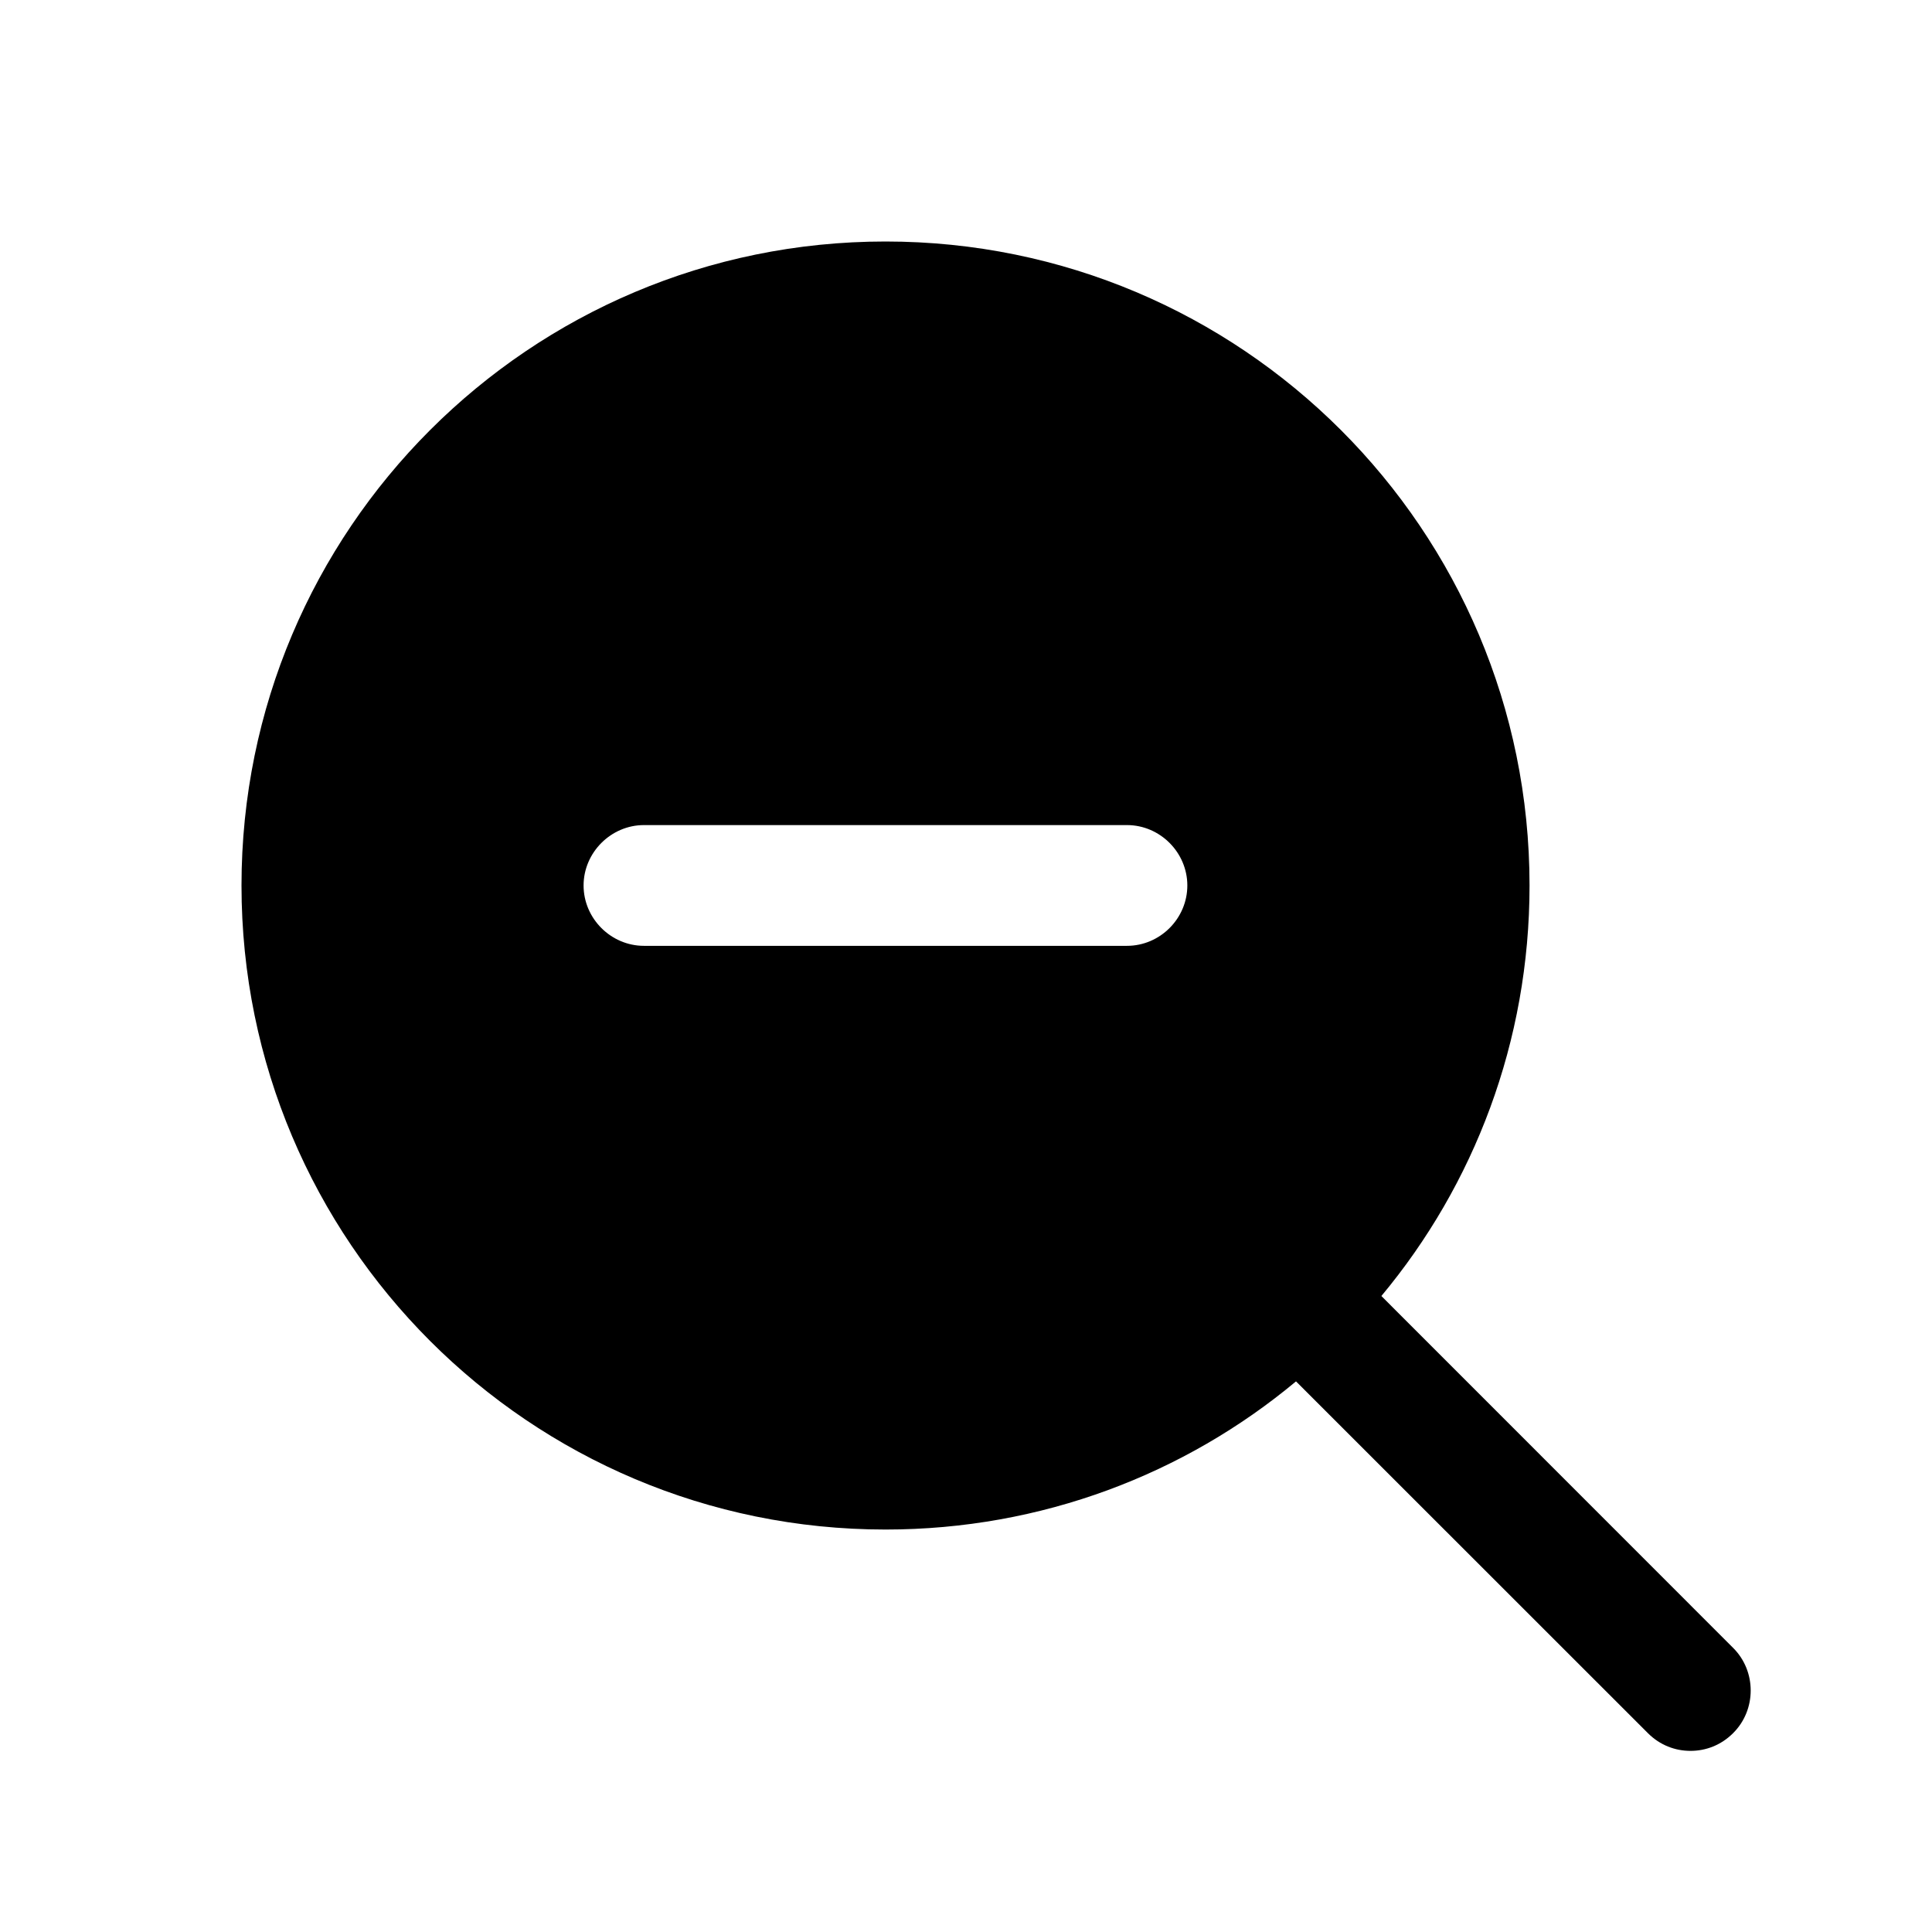
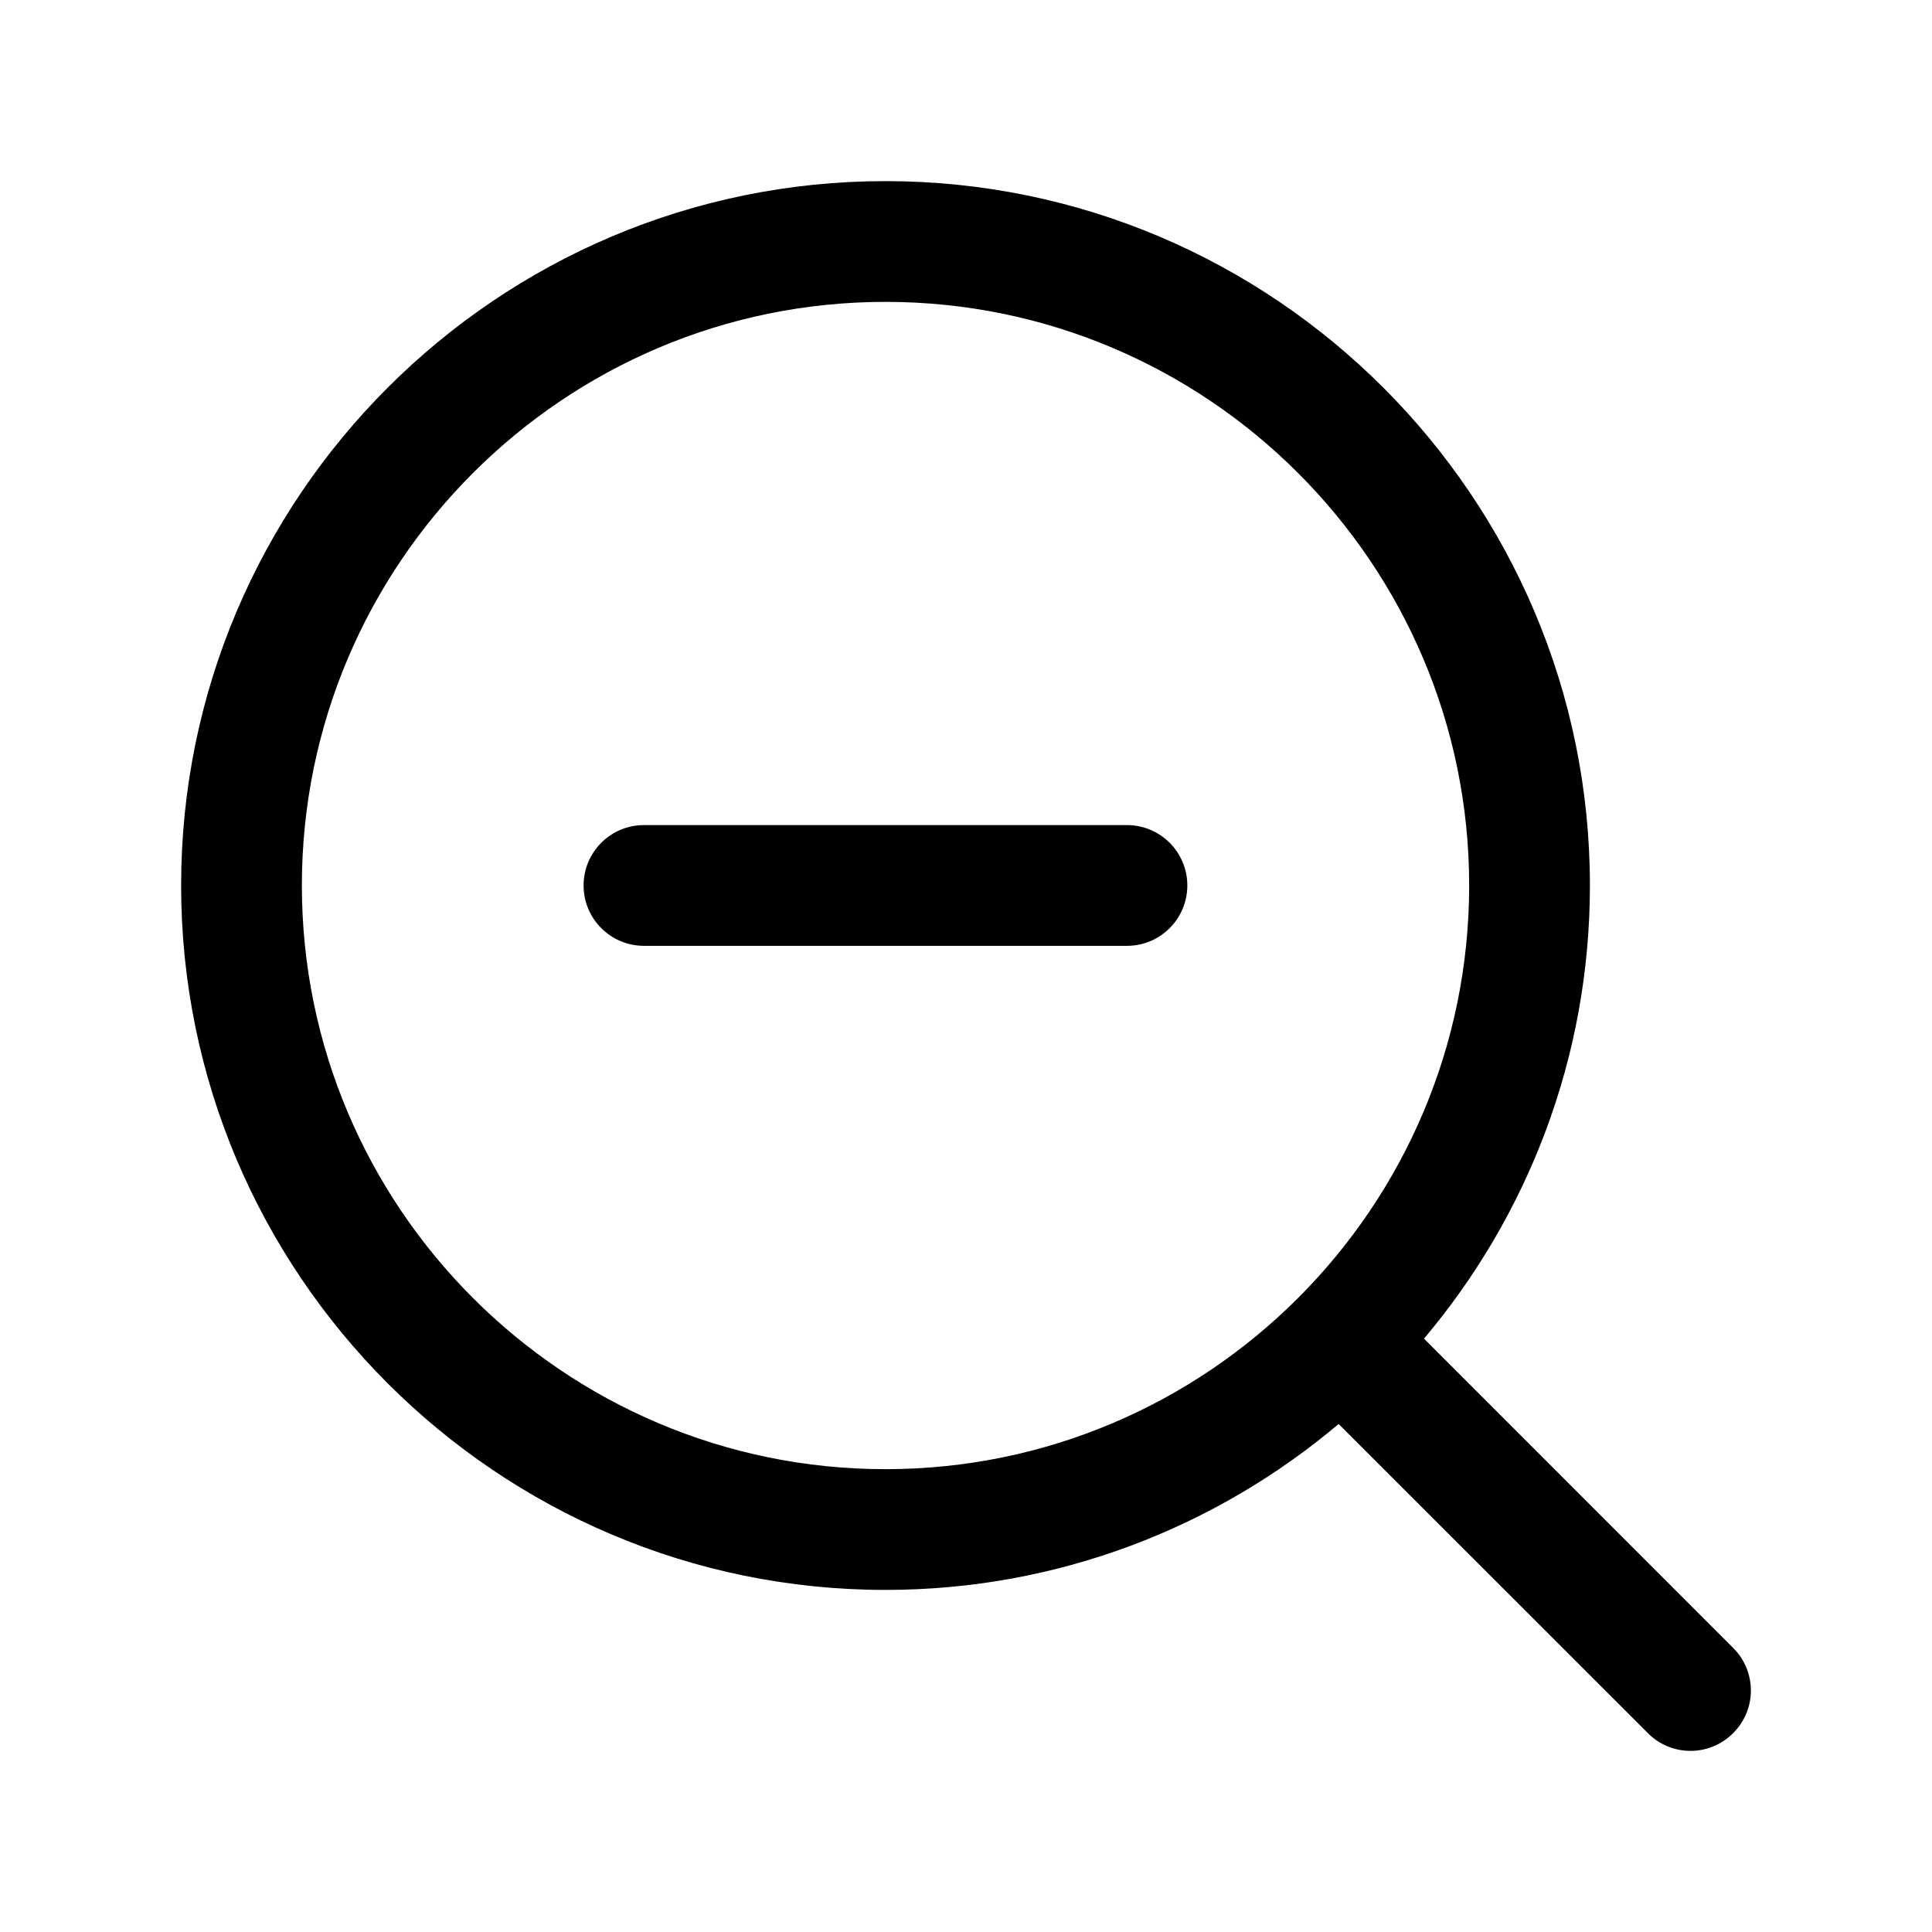
<svg xmlns="http://www.w3.org/2000/svg" width="16" height="16" viewBox="0 0 16 16" fill="none">
-   <path fill-rule="evenodd" clip-rule="evenodd" d="M14.353 13.647L11.44 10.733C12.207 9.813 12.667 8.627 12.667 7.333C12.667 4.387 10.28 2 7.333 2C4.387 2 2 4.387 2 7.333C2 10.28 4.387 12.667 7.333 12.667C8.627 12.667 9.813 12.207 10.733 11.44L13.647 14.353C13.747 14.453 13.873 14.5 14 14.5C14.127 14.5 14.253 14.453 14.353 14.353C14.547 14.16 14.547 13.84 14.353 13.647ZM9.333 7.833H5.333C5.06 7.833 4.833 7.607 4.833 7.333C4.833 7.06 5.06 6.833 5.333 6.833H9.333C9.607 6.833 9.833 7.06 9.833 7.333C9.833 7.607 9.607 7.833 9.333 7.833Z" fill="currentColor" />
+   <path d="M14.353 13.647L11.793 11.086C12.649 10.071 13.167 8.762 13.167 7.333C13.167 4.117 10.55 1.5 7.333 1.5C4.117 1.5 1.5 4.117 1.5 7.333C1.5 10.55 4.117 13.167 7.333 13.167C8.762 13.167 10.071 12.649 11.086 11.793L13.647 14.353C13.744 14.451 13.872 14.5 14 14.5C14.128 14.5 14.256 14.451 14.353 14.353C14.549 14.159 14.549 13.842 14.353 13.647ZM2.5 7.333C2.5 4.668 4.668 2.5 7.333 2.5C9.999 2.5 12.167 4.668 12.167 7.333C12.167 9.999 9.999 12.167 7.333 12.167C4.668 12.167 2.5 9.999 2.5 7.333ZM9.333 6.833H5.333C5.057 6.833 4.833 7.057 4.833 7.333C4.833 7.609 5.057 7.833 5.333 7.833H9.333C9.609 7.833 9.833 7.609 9.833 7.333C9.833 7.057 9.609 6.833 9.333 6.833Z" fill="currentColor" />
</svg>
